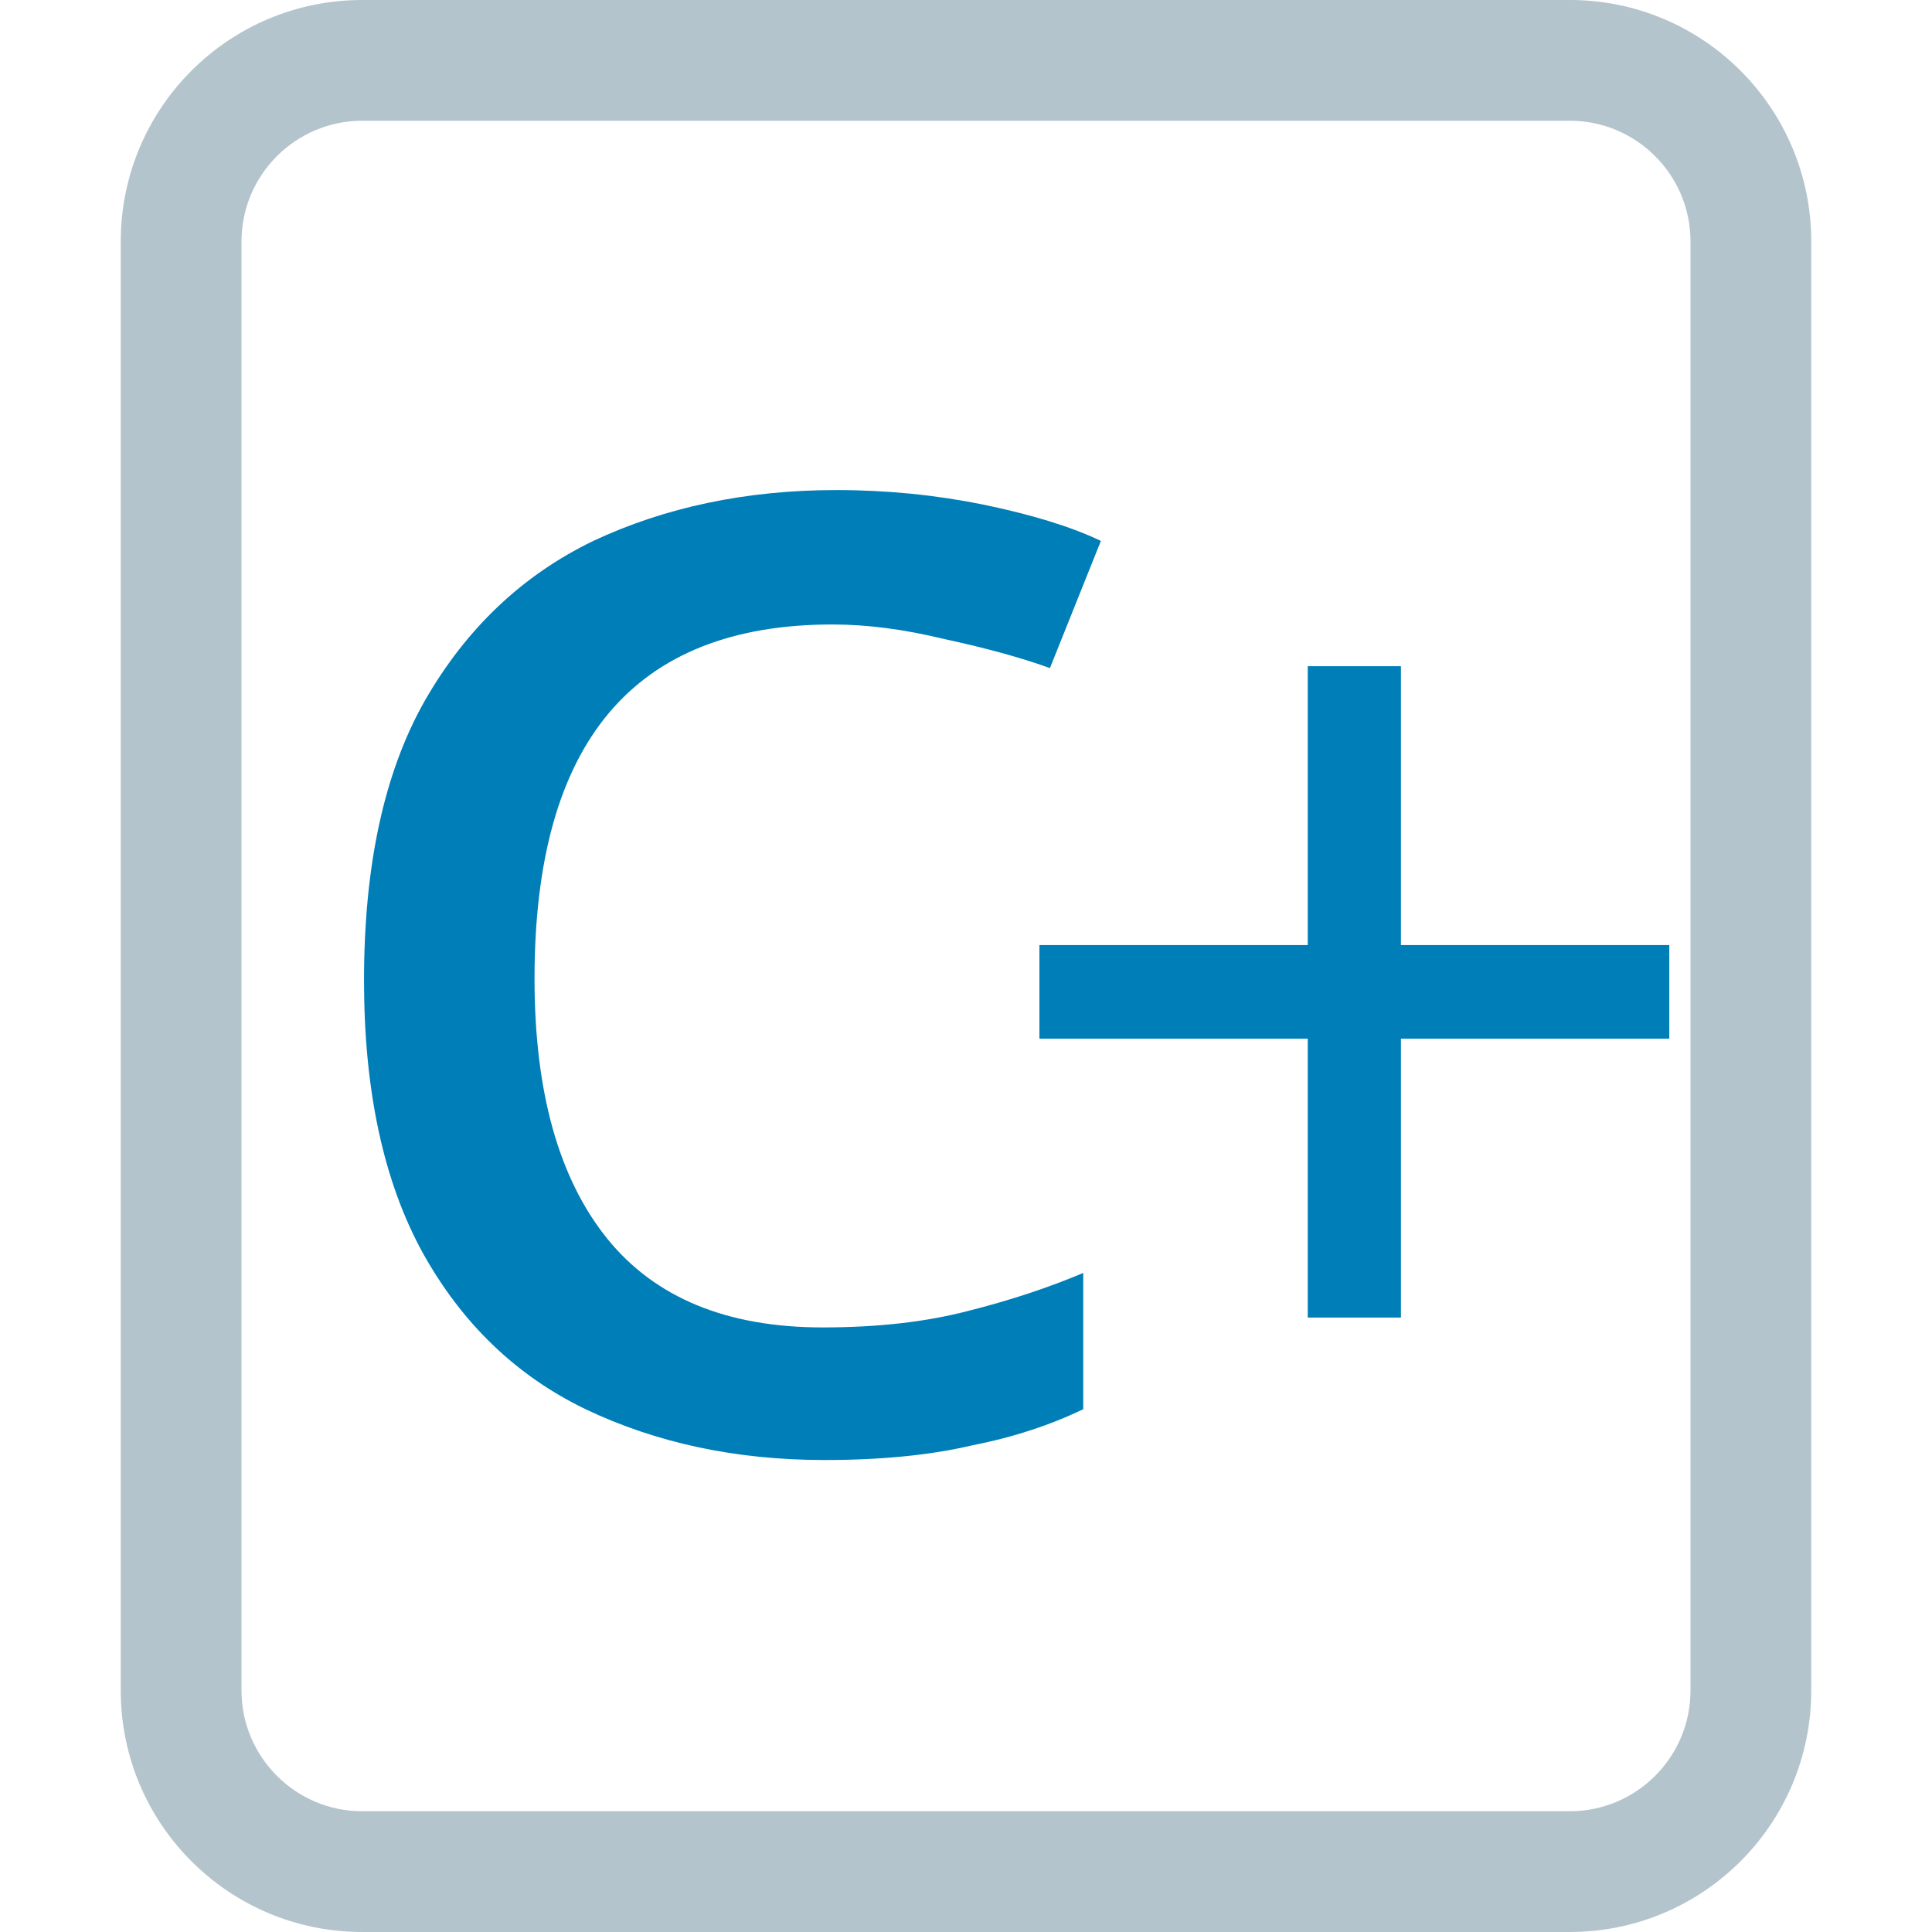
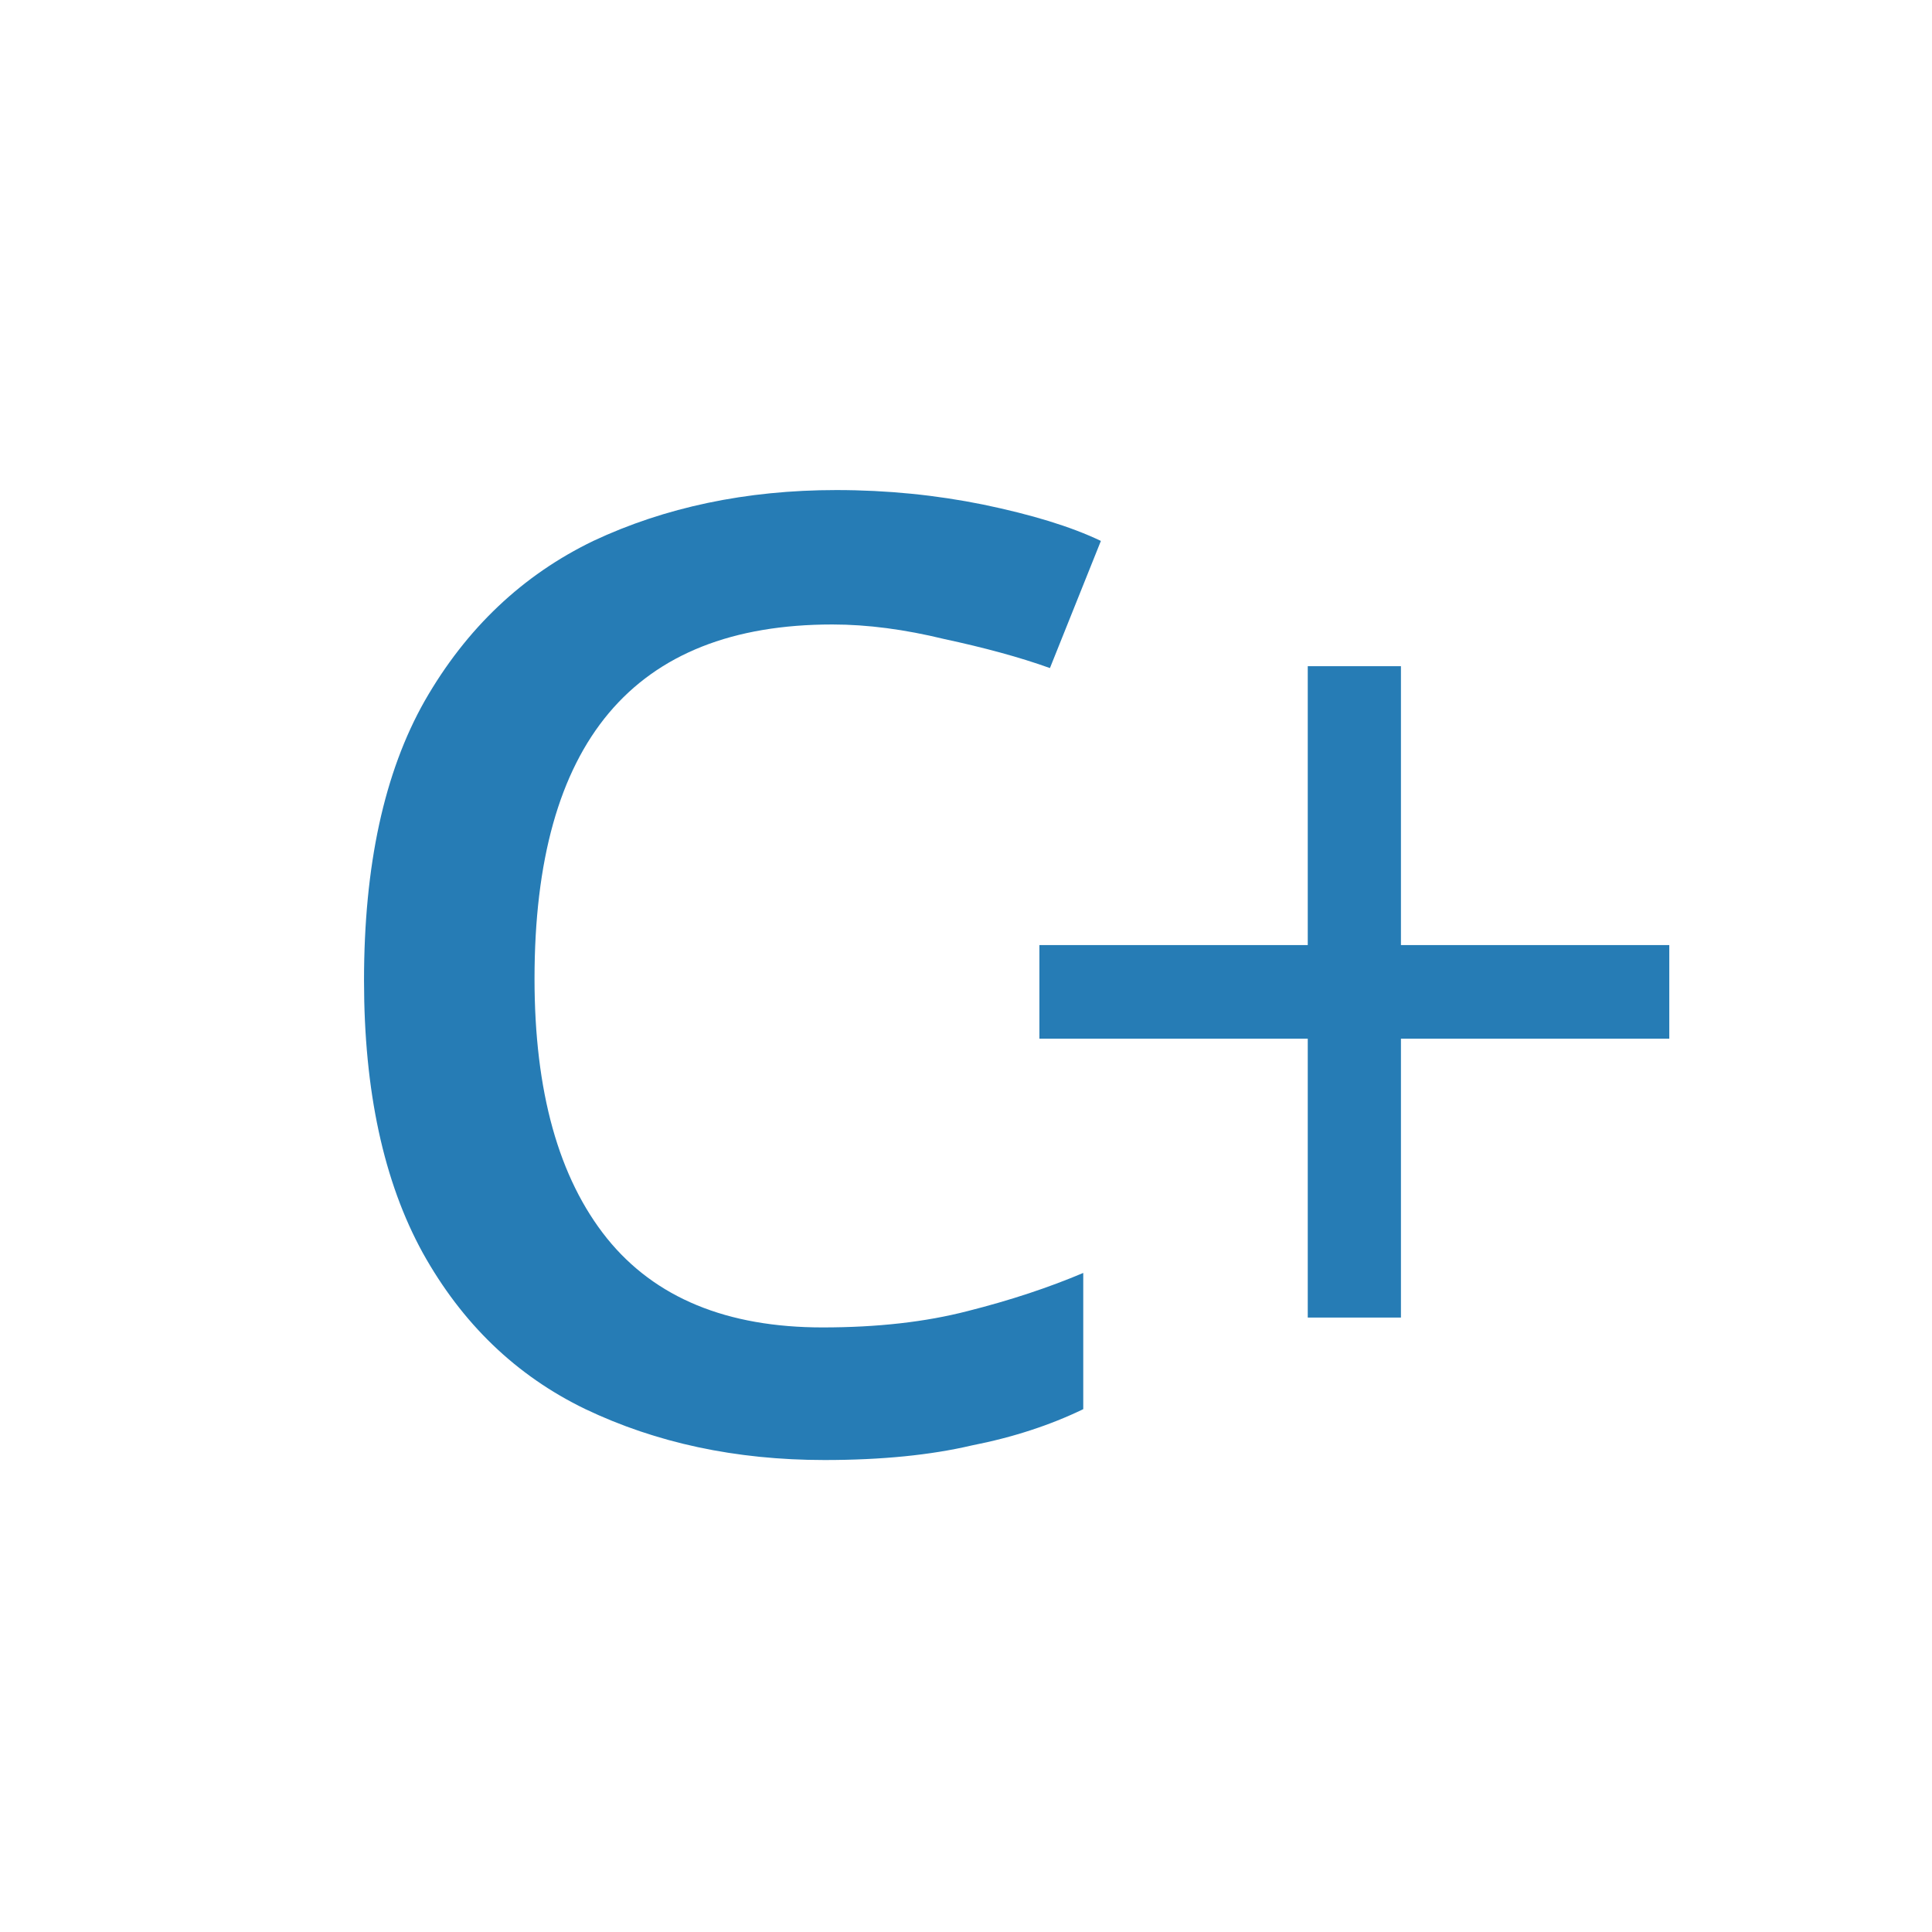
<svg xmlns="http://www.w3.org/2000/svg" xmlns:xlink="http://www.w3.org/1999/xlink" width="16" height="16" viewBox="0 0 16 16" id="svg2" version="1.1">
  <defs id="defs4">
    <linearGradient id="linearGradient6564">
      <stop style="stop-color:#007eb7;stop-opacity:1;" offset="0" id="stop6566" />
      <stop style="stop-color:#007eb7;stop-opacity:0;" offset="1" id="stop6568" />
    </linearGradient>
    <linearGradient xlink:href="#linearGradient6564" id="linearGradient6570" x1="19.623" y1="1043.051" x2="28.069" y2="1043.051" gradientUnits="userSpaceOnUse" />
  </defs>
  <g id="layer1" transform="translate(0,-1036.362)">
    <text xml:space="preserve" style="font-style:normal;font-variant:normal;font-weight:normal;font-stretch:normal;line-height:0%;font-family:Arial;-inkscape-font-specification:'Arial, Normal';text-align:start;letter-spacing:0px;word-spacing:0px;writing-mode:lr-tb;text-anchor:start;fill:#000000;fill-opacity:1;stroke:none;stroke-width:1px;stroke-linecap:butt;stroke-linejoin:miter;stroke-opacity:1" x="8.3" y="1029.362" id="text4688">
      <tspan id="tspan4690" x="8.3" y="1029.362" style="font-size:40px;line-height:1.25"> </tspan>
    </text>
-     <text transform="scale(1.038706,0.962736)" id="text4692" y="1088.88" x="2.073" style="font-style:normal;font-variant:normal;font-weight:normal;font-stretch:normal;line-height:0%;font-family:Arial;-inkscape-font-specification:'Arial, Normal';text-align:start;letter-spacing:0px;word-spacing:0px;writing-mode:lr-tb;text-anchor:start;fill:#007eb7;fill-opacity:1;stroke:none;stroke-width:1px;stroke-linecap:butt;stroke-linejoin:miter;stroke-opacity:1" xml:space="preserve">
-       <tspan style="font-style:normal;font-variant:normal;font-weight:normal;font-stretch:normal;font-size:15px;line-height:1.25;font-family:Tahoma;-inkscape-font-specification:Tahoma;fill:#007eb7;fill-opacity:1" y="1088.88" x="2.073" id="tspan4694">c</tspan>
+     <text transform="scale(1.038706,0.962736)" id="text4692" y="1088.88" x="2.073" style="font-style:normal;font-variant:normal;font-weight:normal;font-stretch:normal;line-height:0%;font-family:Arial;-inkscape-font-specification:'Arial, Normal';text-align:start;letter-spacing:0px;word-spacing:0px;writing-mode:lr-tb;text-anchor:start;fill:#267cb5;fill-opacity:1;stroke:none;stroke-width:1px;stroke-linecap:butt;stroke-linejoin:miter;stroke-opacity:1;" xml:space="preserve">
+       <tspan style="font-style:normal;font-variant:normal;font-weight:normal;font-stretch:normal;font-size:15px;line-height:1.25;font-family:Tahoma;-inkscape-font-specification:Tahoma;fill:#267cb5;fill-opacity:1;" y="1088.88" x="2.073" id="tspan4694">c</tspan>
    </text>
-     <text xml:space="preserve" style="font-style:normal;font-variant:normal;font-weight:normal;font-stretch:normal;line-height:0%;font-family:Arial;-inkscape-font-specification:'Arial, Normal';text-align:start;letter-spacing:0px;word-spacing:0px;writing-mode:lr-tb;text-anchor:start;fill:#007eb7;fill-opacity:1;stroke:none;stroke-width:1px;stroke-linecap:butt;stroke-linejoin:miter;stroke-opacity:1" x="8.183" y="1035.375" id="text4696-9-9-6-1" transform="scale(0.9877281,1.012424)">
-       <tspan id="tspan4698-7-1-5-0" x="8.183" y="1035.375" style="font-size:10.87px;line-height:1.25;fill:#007eb7;fill-opacity:1">+</tspan>
+     <text xml:space="preserve" style="font-style:normal;font-variant:normal;font-weight:normal;font-stretch:normal;line-height:0%;font-family:Arial;-inkscape-font-specification:'Arial, Normal';text-align:start;letter-spacing:0px;word-spacing:0px;writing-mode:lr-tb;text-anchor:start;fill:#267cb5;fill-opacity:1;stroke:none;stroke-width:1px;stroke-linecap:butt;stroke-linejoin:miter;stroke-opacity:1;" x="8.183" y="1035.375" id="text4696-9-9-6-1" transform="scale(0.9877281,1.012424)">
+       <tspan id="tspan4698-7-1-5-0" x="8.183" y="1035.375" style="font-size:10.87px;line-height:1.25;fill:#267cb5;fill-opacity:1;">+</tspan>
    </text>
-     <path d="M 13,1036.362 H 3 c -1.105,0 -2,0.895 -2,2 v 12 c 0,1.105 0.895,2 2,2 h 10 c 1.105,0 2,-0.895 2,-2 v -12 c 0,-1.105 -0.895,-2 -2,-2 z m 1,14 c 0,0.552 -0.448,1 -1,1 H 3 c -0.551,0 -1,-0.448 -1,-1 v -12 c 0,-0.552 0.449,-1 1,-1 h 10 c 0.552,0 1,0.448 1,1 z" id="path2" style="fill:#b4c4cc;stroke-width:0.125;fill-opacity:1" />
  </g>
</svg>
